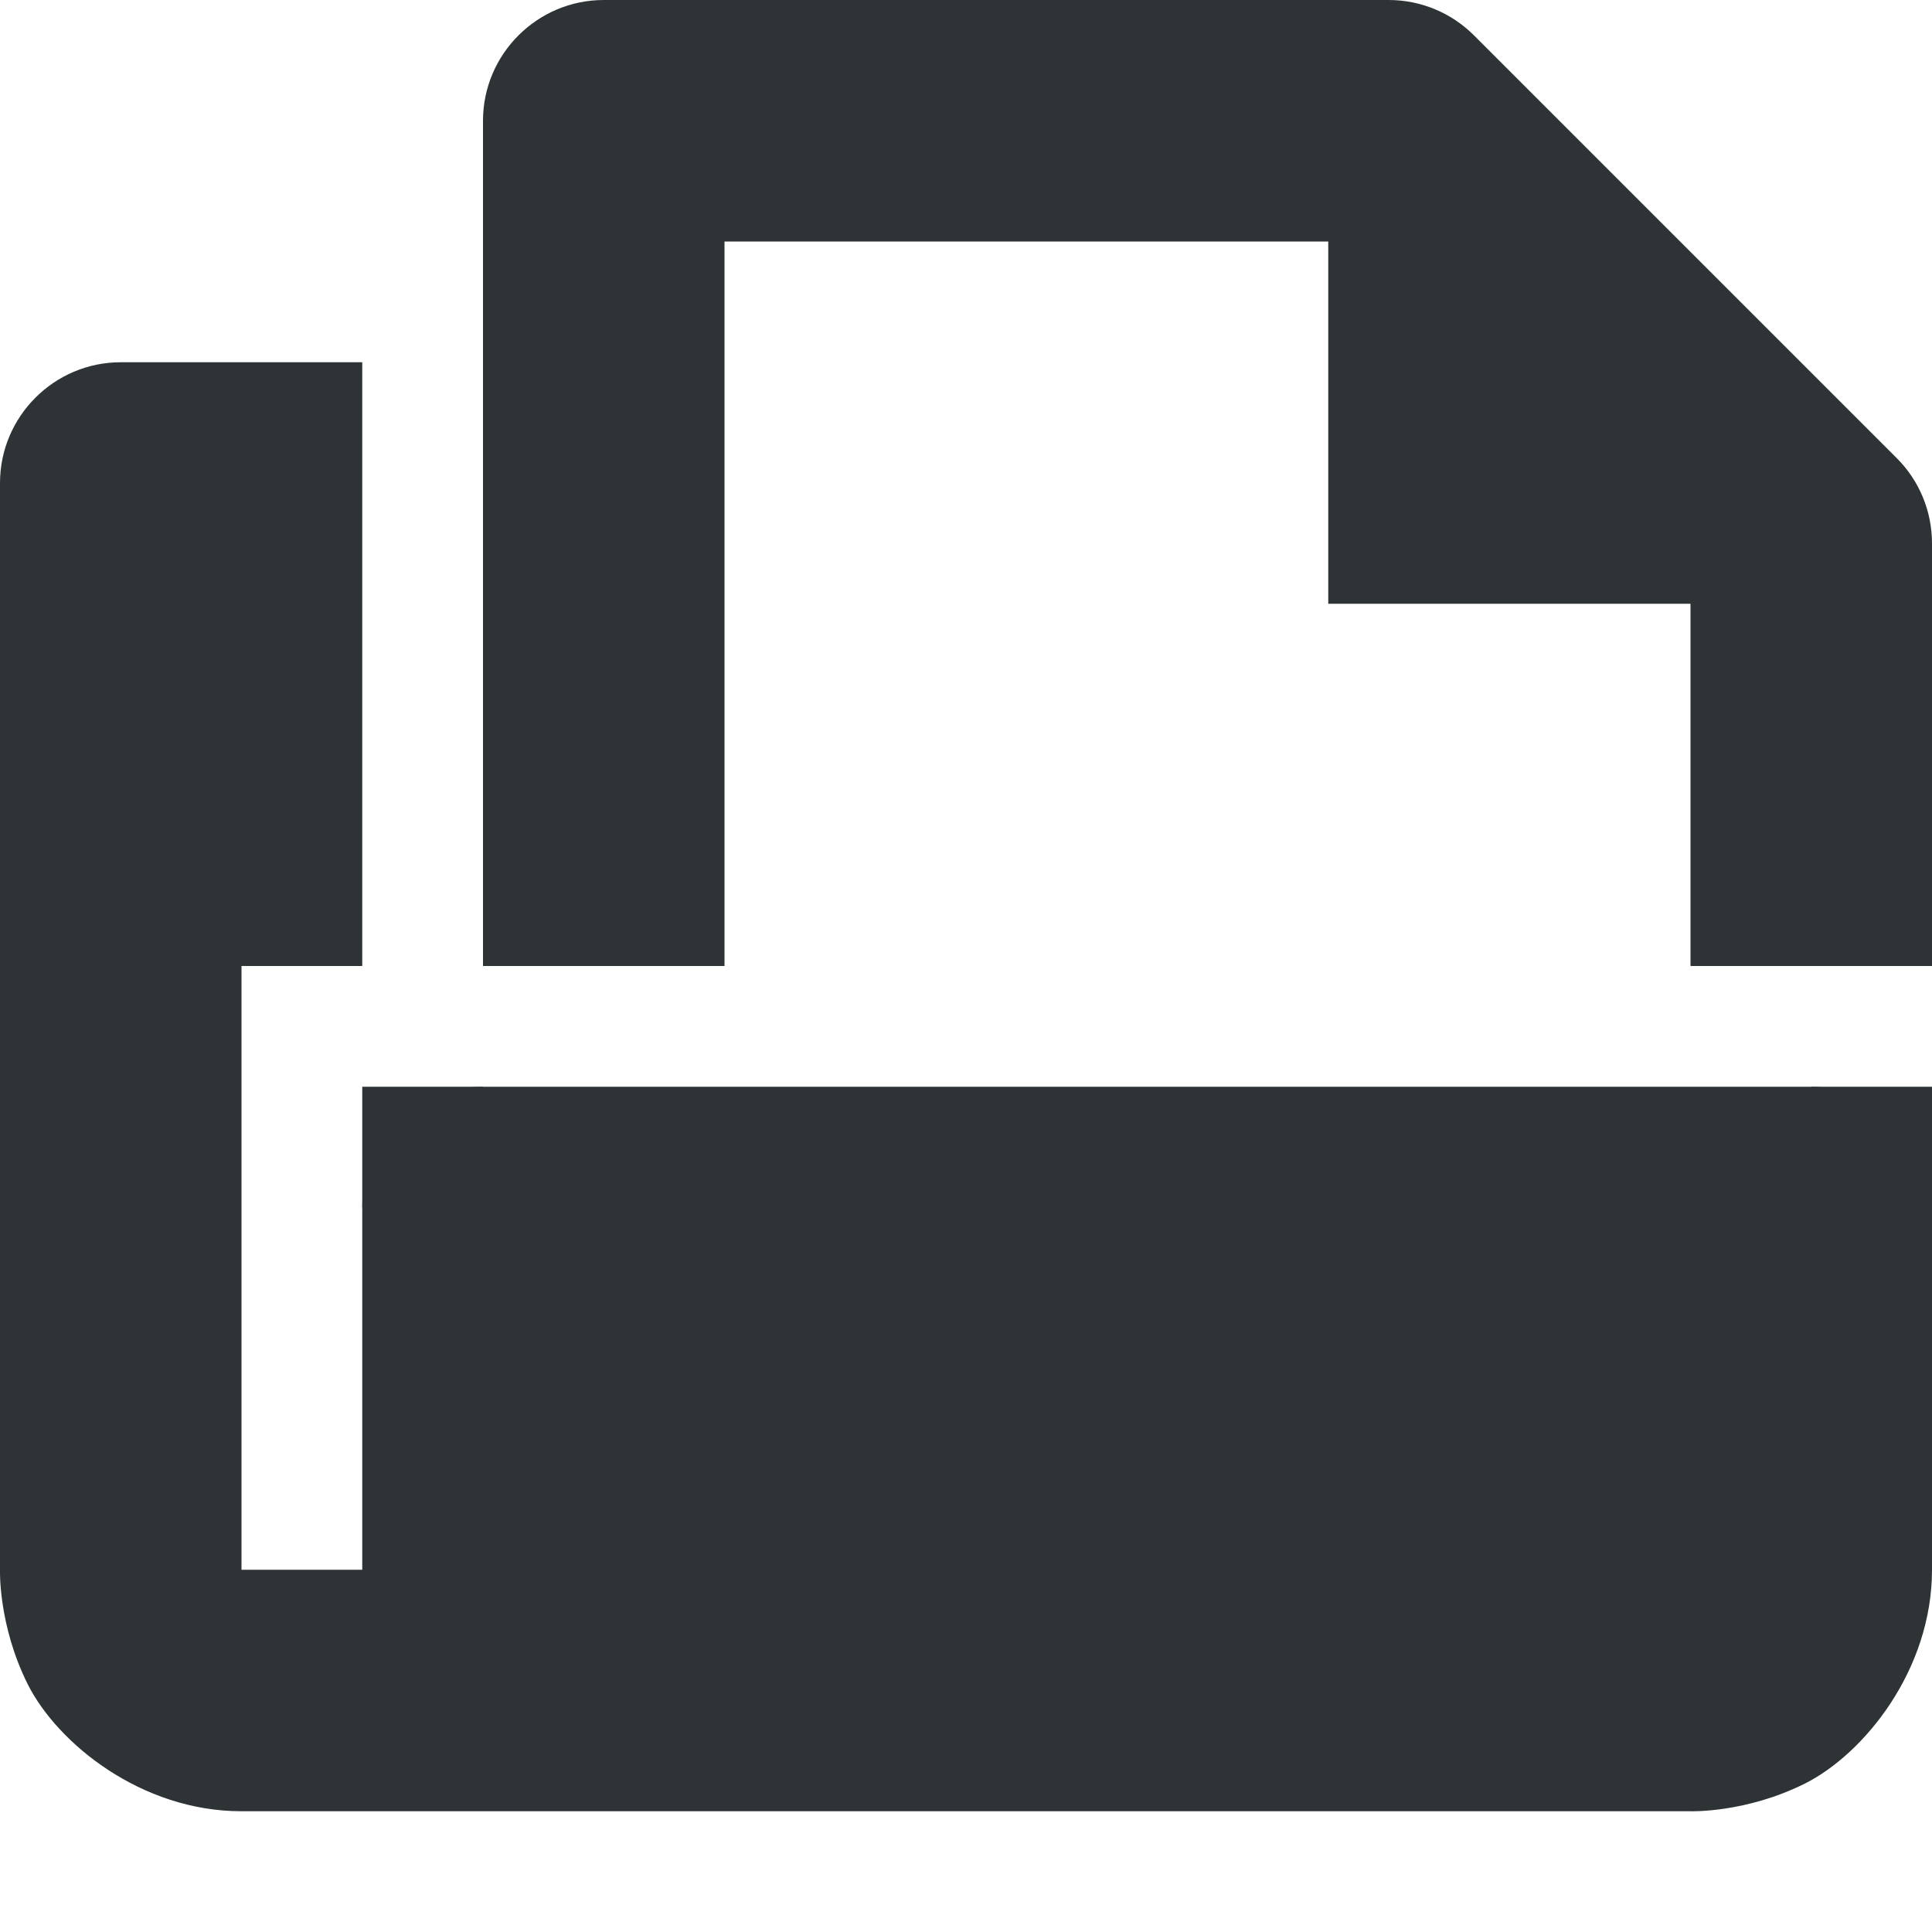
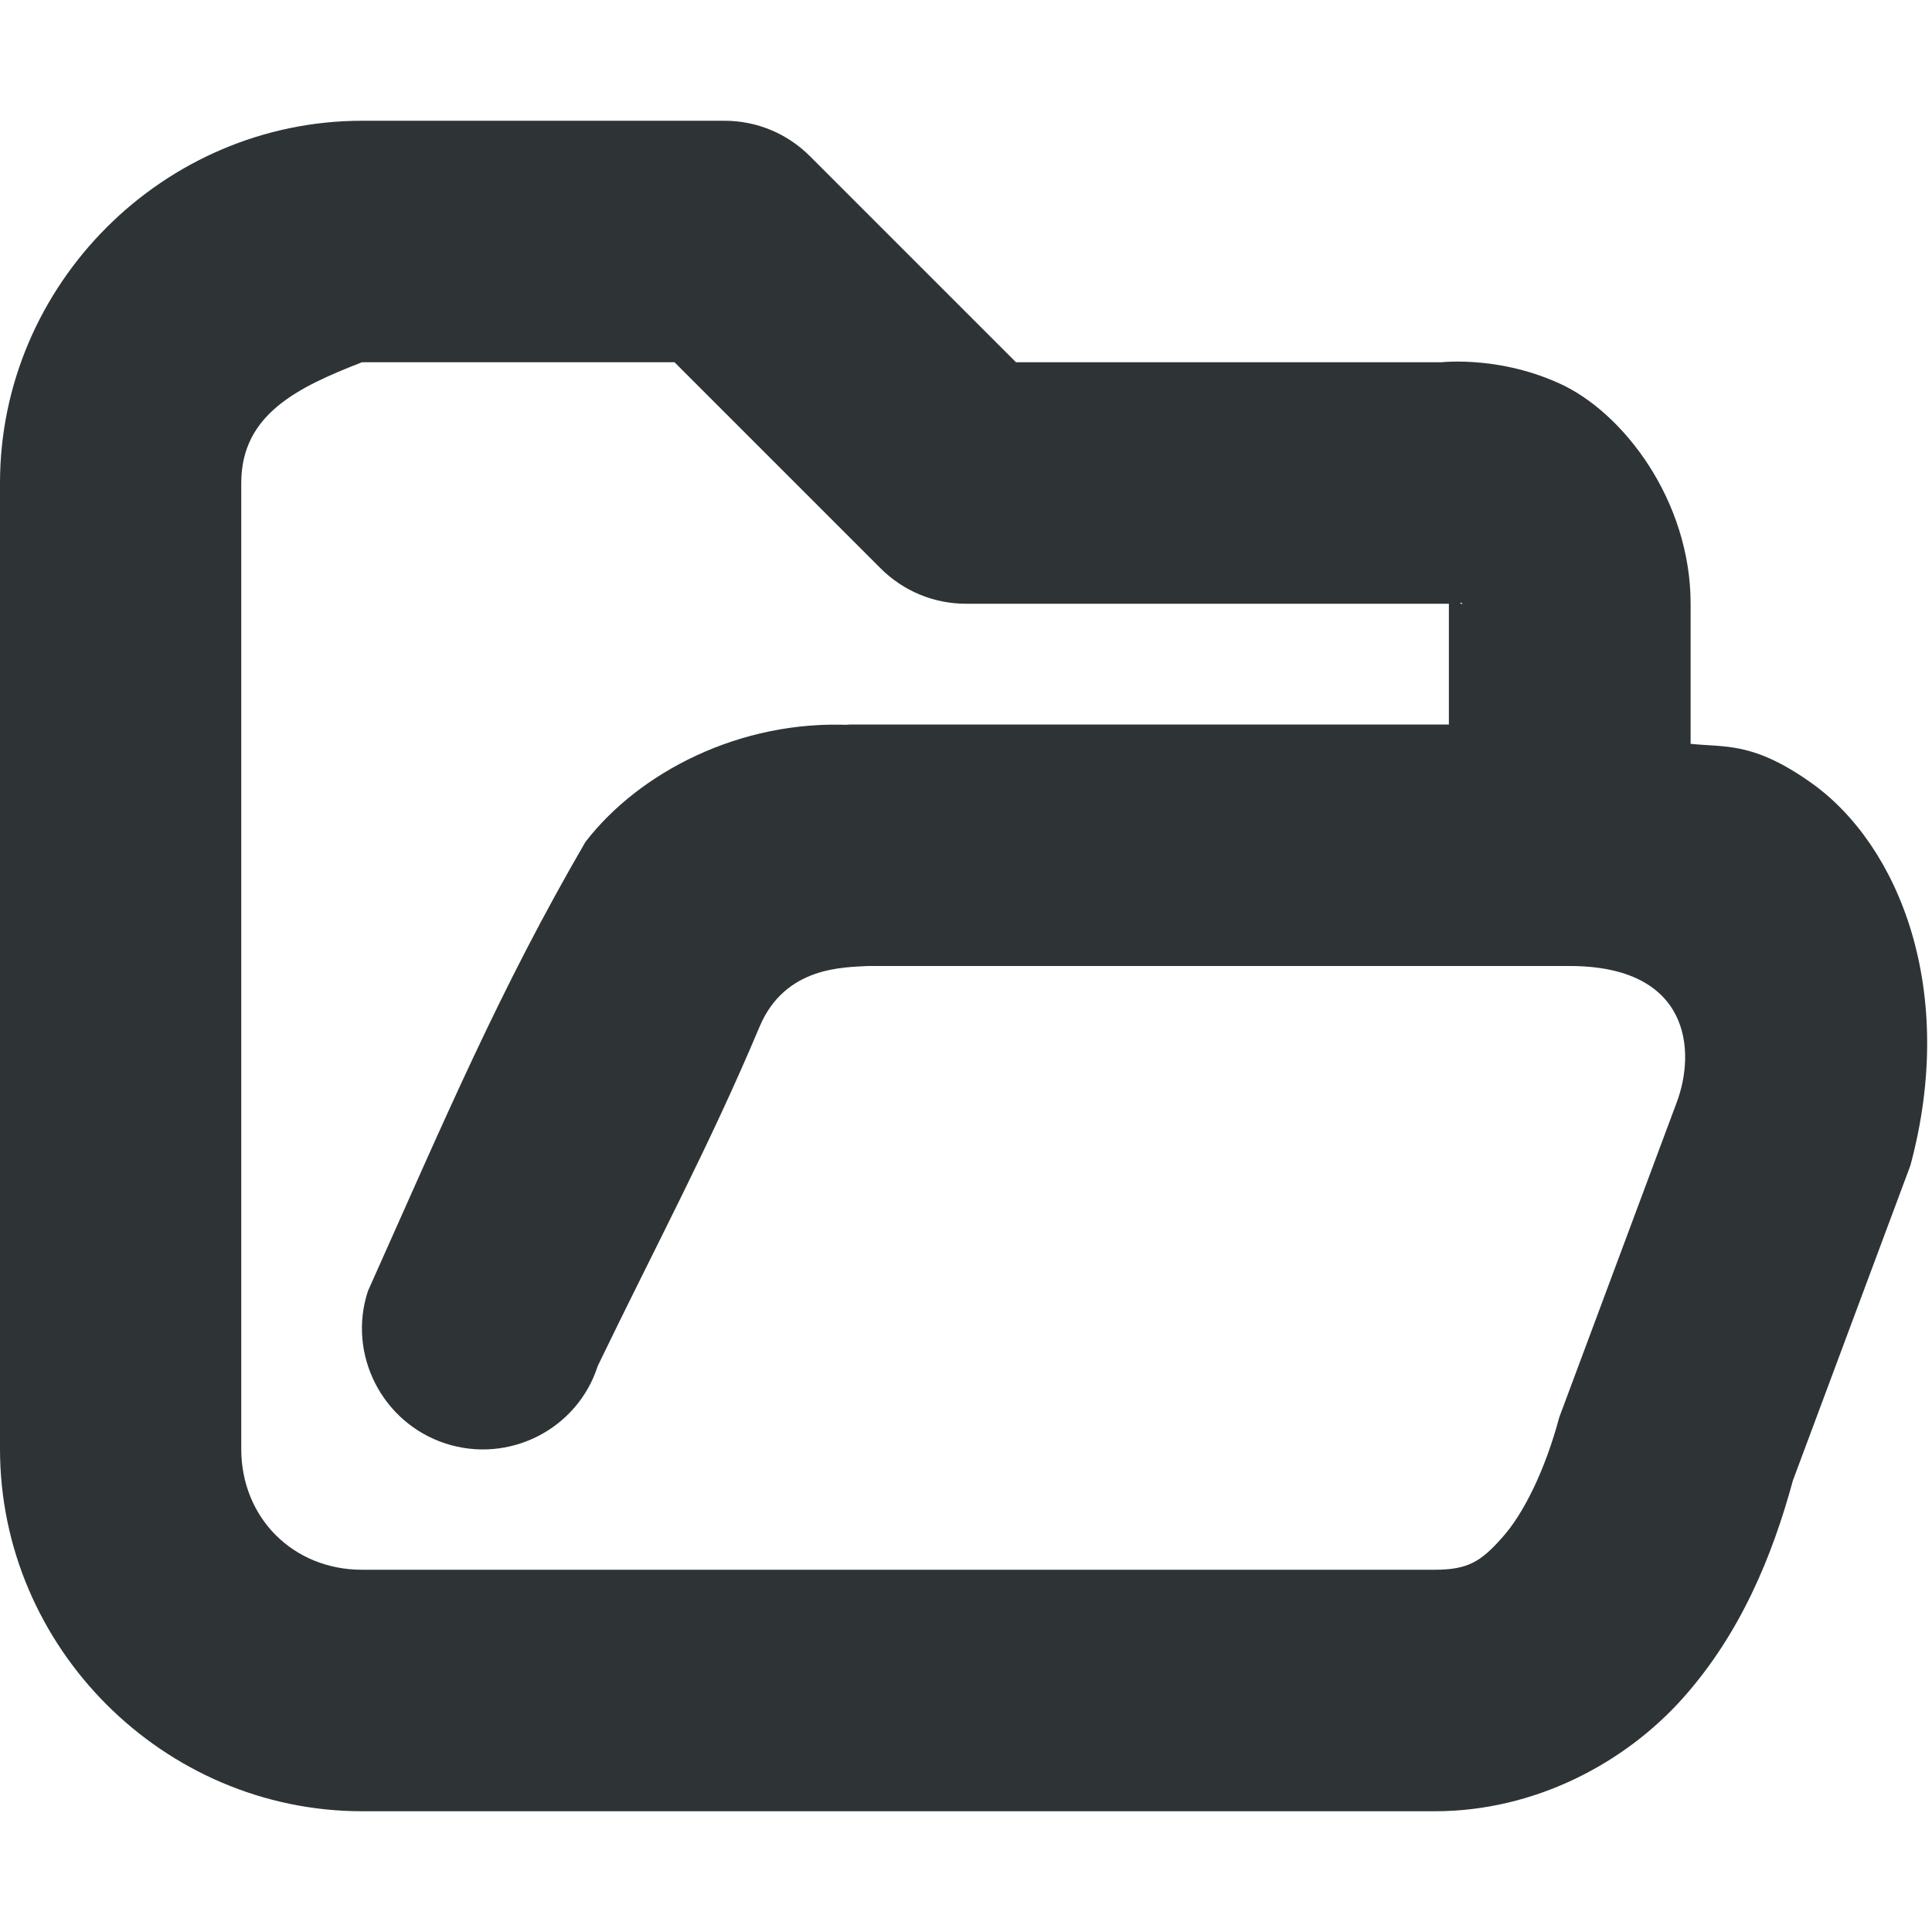
<svg xmlns="http://www.w3.org/2000/svg" height="16px" viewBox="0 0 16 16" width="16px">
  <g fill="#2e3436">
-     <path d="m 1 3 c -0.551 0 -1 0.449 -1 1 v 9 s -0.016 0.457 0.23 0.949 c 0.246 0.488 0.938 1.051 1.77 1.051 h 12 s 0.457 0.016 0.949 -0.23 c 0.488 -0.246 1.051 -0.938 1.051 -1.77 v -3 c 0 -0.551 -0.449 -1 -1 -1 h -11 c -0.551 0 -1 0.449 -1 1 v 3 h -1 v -5 h 1 v -5 z m 0 0" fill-rule="evenodd" />
-     <path d="m 15 10 h 1 v 1 h -1 z m 0 0" />
-     <path d="m 3 9 h 1 v 1 h -1 z m 0 0" />
-     <path d="m 5 0 c -0.551 0 -1 0.449 -1 1 v 7 h 2 v -6 h 5.086 l 2.914 2.914 v 3.086 h 2 v -3.5 c 0 -0.266 -0.105 -0.52 -0.293 -0.707 l -3.5 -3.5 c -0.188 -0.188 -0.441 -0.293 -0.707 -0.293 z m 0 0" fill-rule="evenodd" />
-     <path d="m 11 1 v 4 h 4 z m 0 0" fill-rule="evenodd" />
-     <path d="m 15 9 h 1 v 1 h -1 z m 0 0" />
+     <path d="m 3 1 c -1.645 0 -3 1.355 -3 3 v 8 c 0 1.645 1.355 3 3 3 h 8.883 c 0.832 0 1.578 -0.402 2.055 -0.938 c 0.473 -0.531 0.738 -1.168 0.91 -1.801 l 0.973 -2.609 c 0.391 -1.449 -0.094 -2.652 -0.82 -3.168 c -0.484 -0.344 -0.715 -0.293 -1 -0.324 v -1.16 c 0 -0.855 -0.559 -1.59 -1.094 -1.828 c -0.531 -0.238 -1.012 -0.168 -1.012 -0.168 l 0.105 -0.004 h -3.586 l -1.707 -1.707 c -0.188 -0.188 -0.441 -0.293 -0.707 -0.293 z m 0 2 h 2.586 l 1.707 1.707 c 0.188 0.188 0.441 0.293 0.707 0.293 h 4 c 0.035 0 0.07 -0.004 0.105 -0.008 c 0 0 0.02 0.02 -0.012 0.004 c -0.035 -0.012 -0.094 -0.25 -0.094 0.004 v 2 c 0 0.551 0.449 1 1 1 c 1 0 1.047 0.703 0.887 1.129 l -0.973 2.609 c -0.117 0.438 -0.297 0.801 -0.473 0.996 c -0.176 0.199 -0.285 0.266 -0.559 0.266 h -8.883 c -0.57 0 -1 -0.43 -1 -1 v -8 c 0 -0.57 0.469 -0.793 1 -1 z m 0 0" />
+     <path d="m 7 6 l 0.043 0.004 c -0.914 -0.043 -1.75 0.391 -2.195 0.969 c -0.711 1.223 -1.156 2.277 -1.801 3.719 c -0.172 0.523 0.117 1.09 0.641 1.262 c 0.527 0.172 1.094 -0.117 1.262 -0.641 c 0.488 -1.012 0.922 -1.816 1.34 -2.809 c 0.211 -0.504 0.703 -0.492 0.898 -0.504 h 5.812 c 0.551 0 1 -0.449 1 -1 s -0.449 -1 -1 -1 z m 0 0" />
  </g>
</svg>
